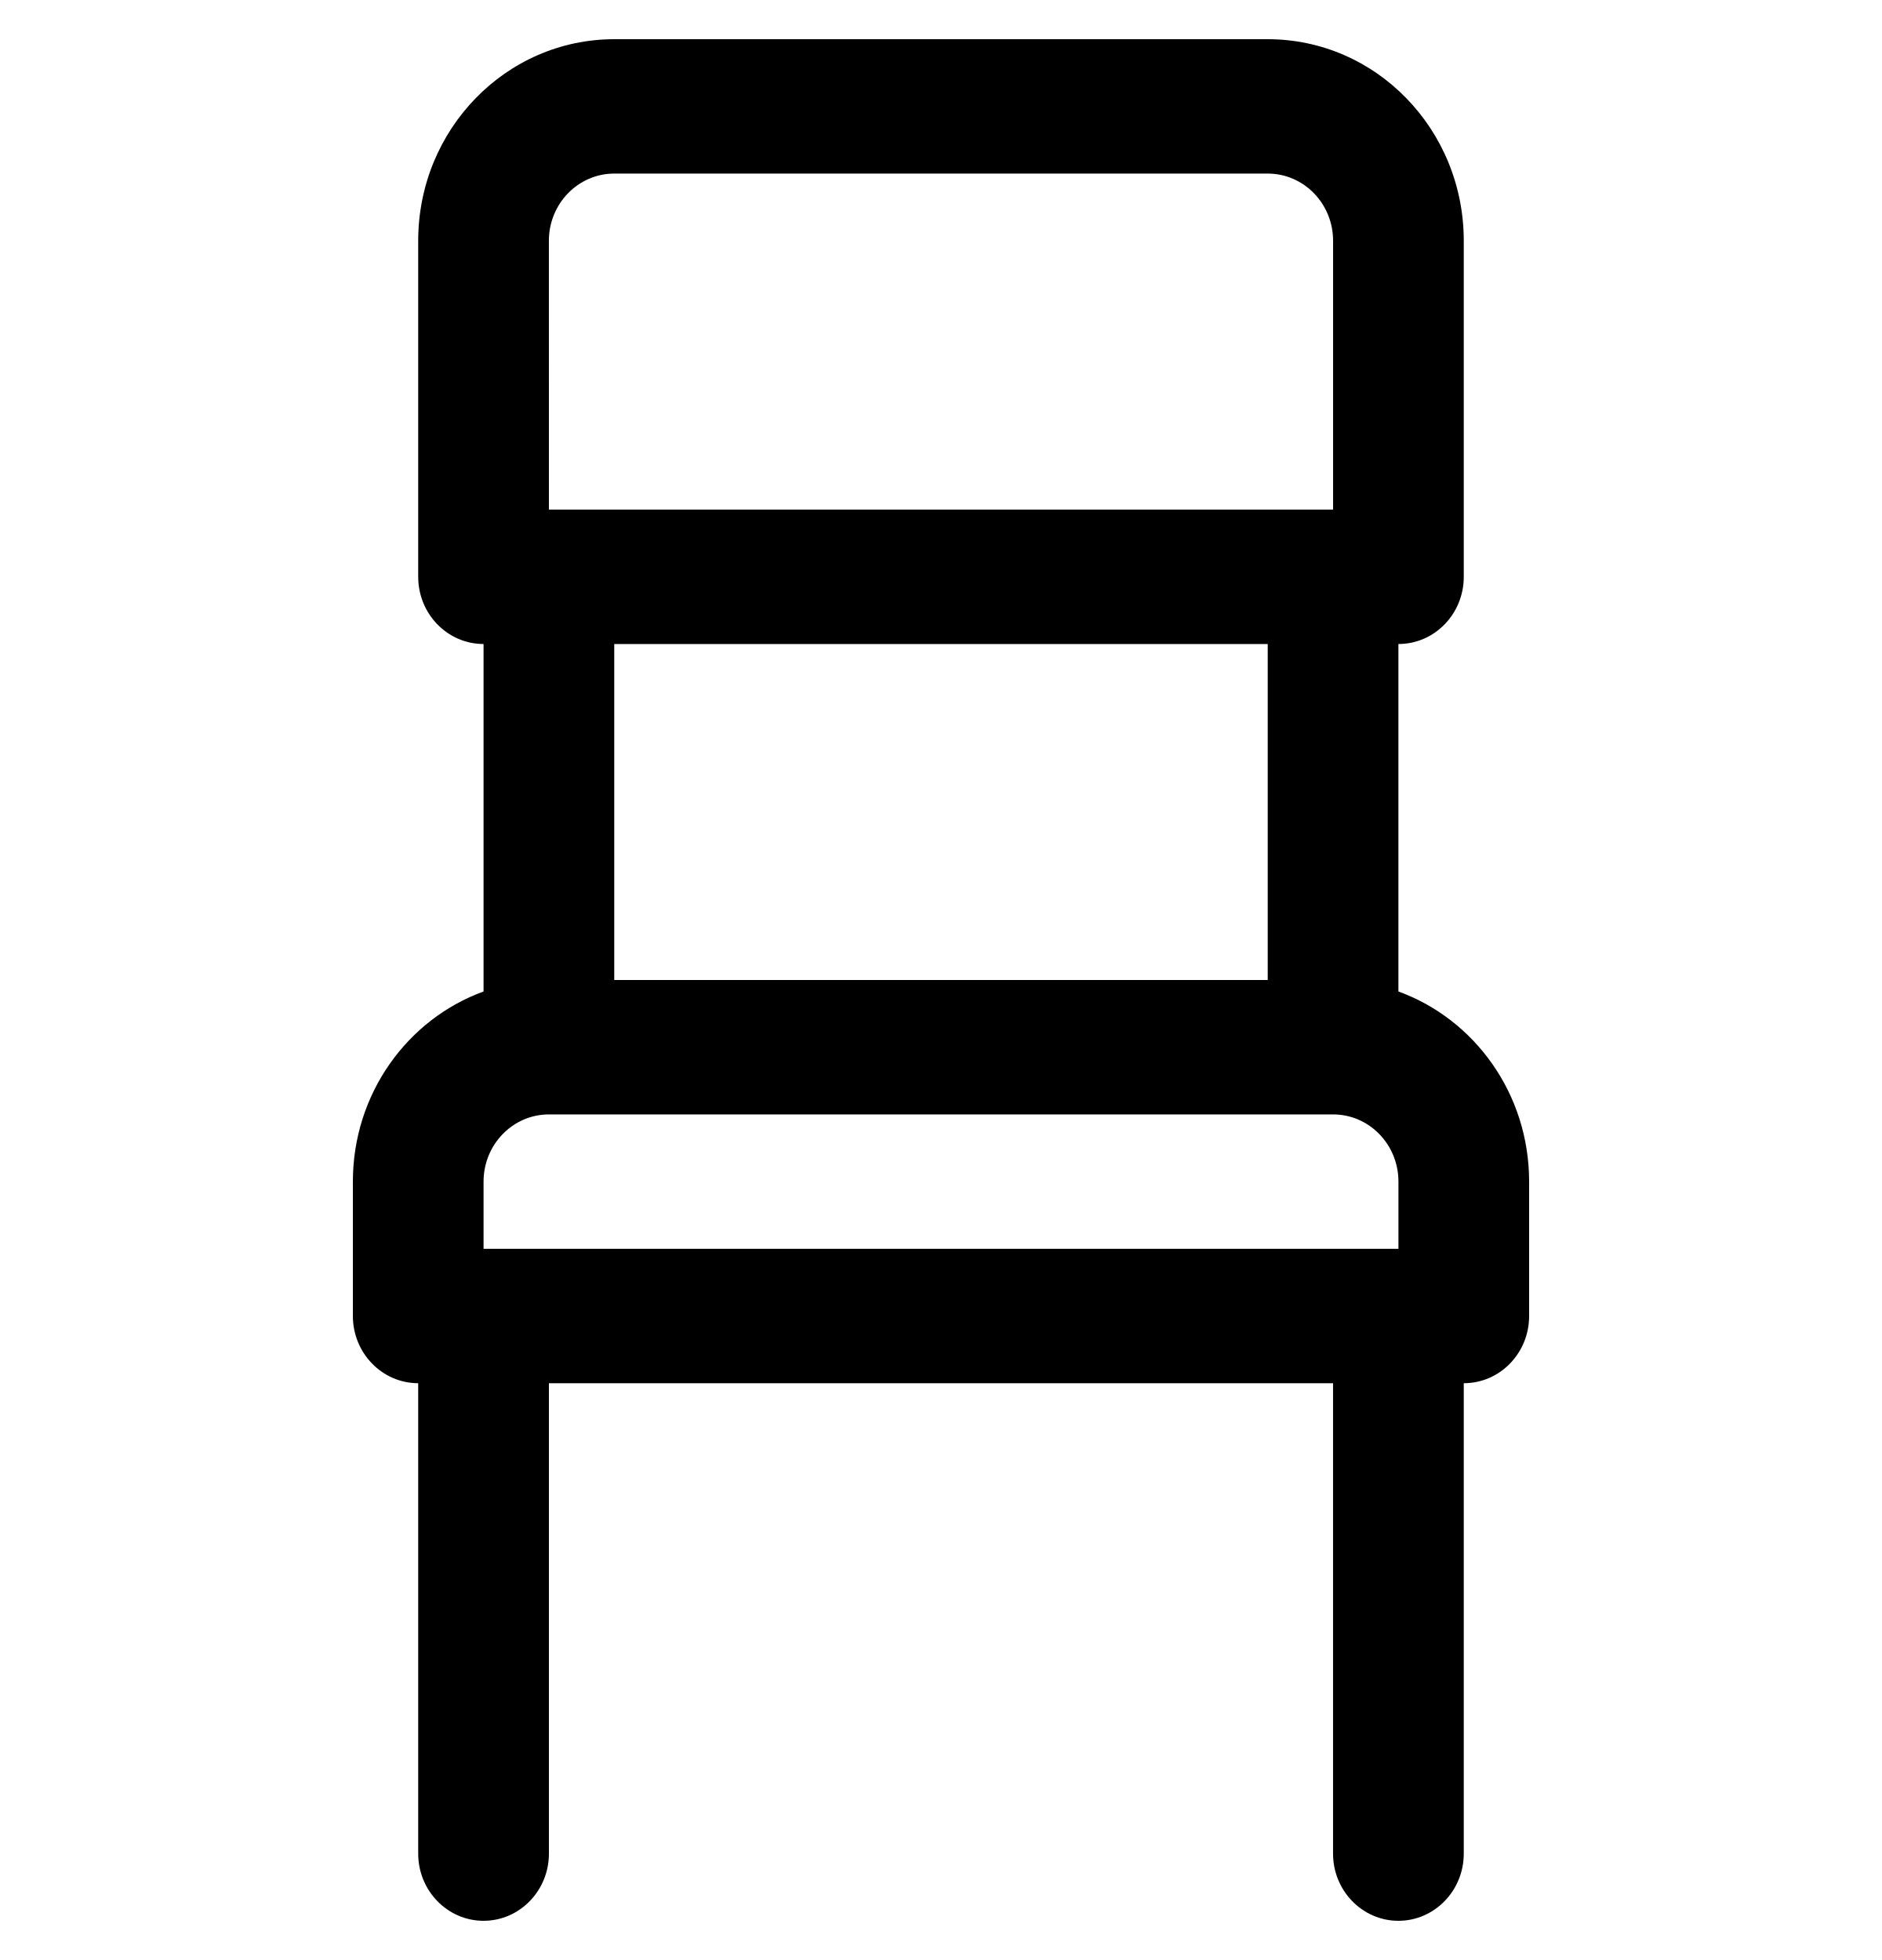
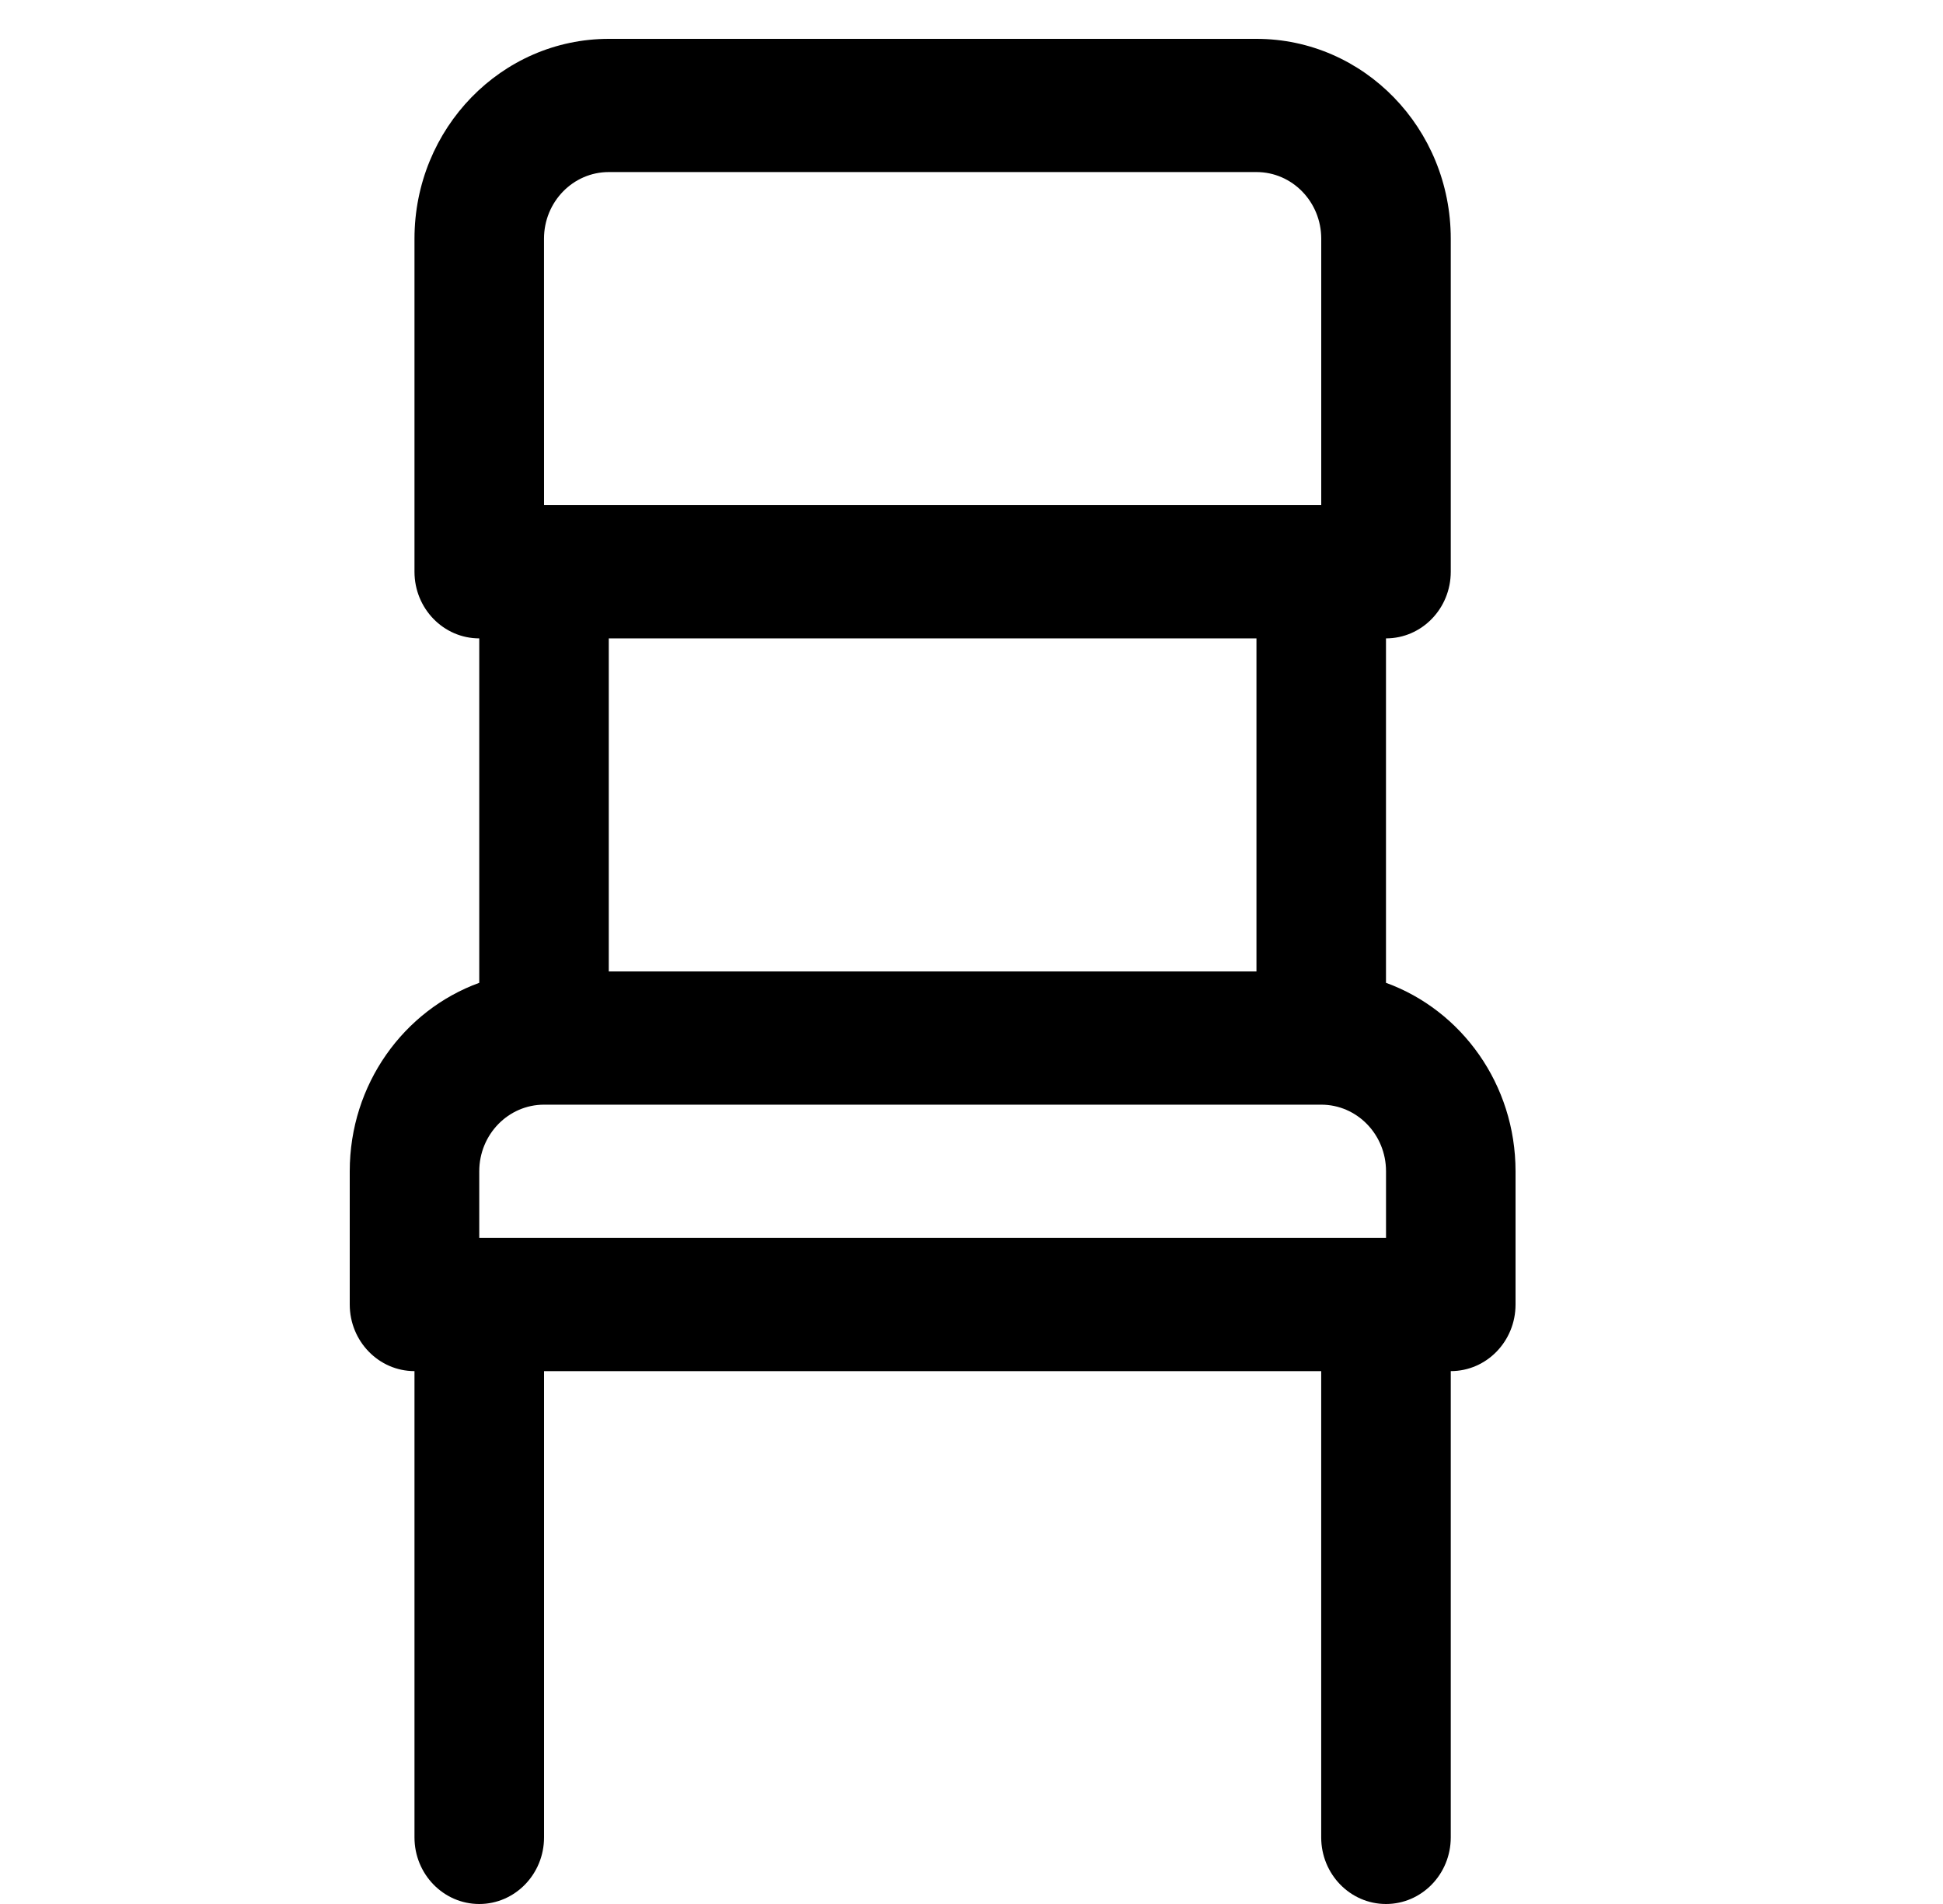
- <svg xmlns="http://www.w3.org/2000/svg" width="48" height="50" fill="none">
+ <svg xmlns="http://www.w3.org/2000/svg" viewBox=" 0 0 50 49" fill="none">
  <path fill="currentColor" fill-rule="evenodd" stroke-width=".094" d="M12.333 16.429c-.92 0-1.667-.768-1.667-1.715V6.143c0-2.841 2.24-5.143 5-5.143h16.667c2.762 0 5 2.302 5 5.143V14.714c0 .947-.745 1.715-1.667 1.715v8.864C37.61 25.999 39 27.904 39 30.143v3.429c0 .947-.745 1.714-1.667 1.714v12c0 .946-.747 1.714-1.667 1.714-.92 0-1.667-.768-1.667-1.714V35.286H14v12c0 .946-.747 1.714-1.667 1.714-.92 0-1.667-.768-1.667-1.714V35.286C9.747 35.286 9 34.518 9 33.571v-3.429c0-2.239 1.391-4.143 3.333-4.849l0-8.864ZM34 28.429H14c-.92 0-1.667.768-1.667 1.714v1.715H35.667v-1.715c0-.946-.745-1.714-1.667-1.714H34ZM15.666 16.429v8.571H32.333v-8.571H15.666ZM14 13h20V6.143c0-.947-.745-1.715-1.667-1.715H15.666c-.92 0-1.667.768-1.667 1.715L14 13Z" clip-rule="evenodd" />
</svg>
